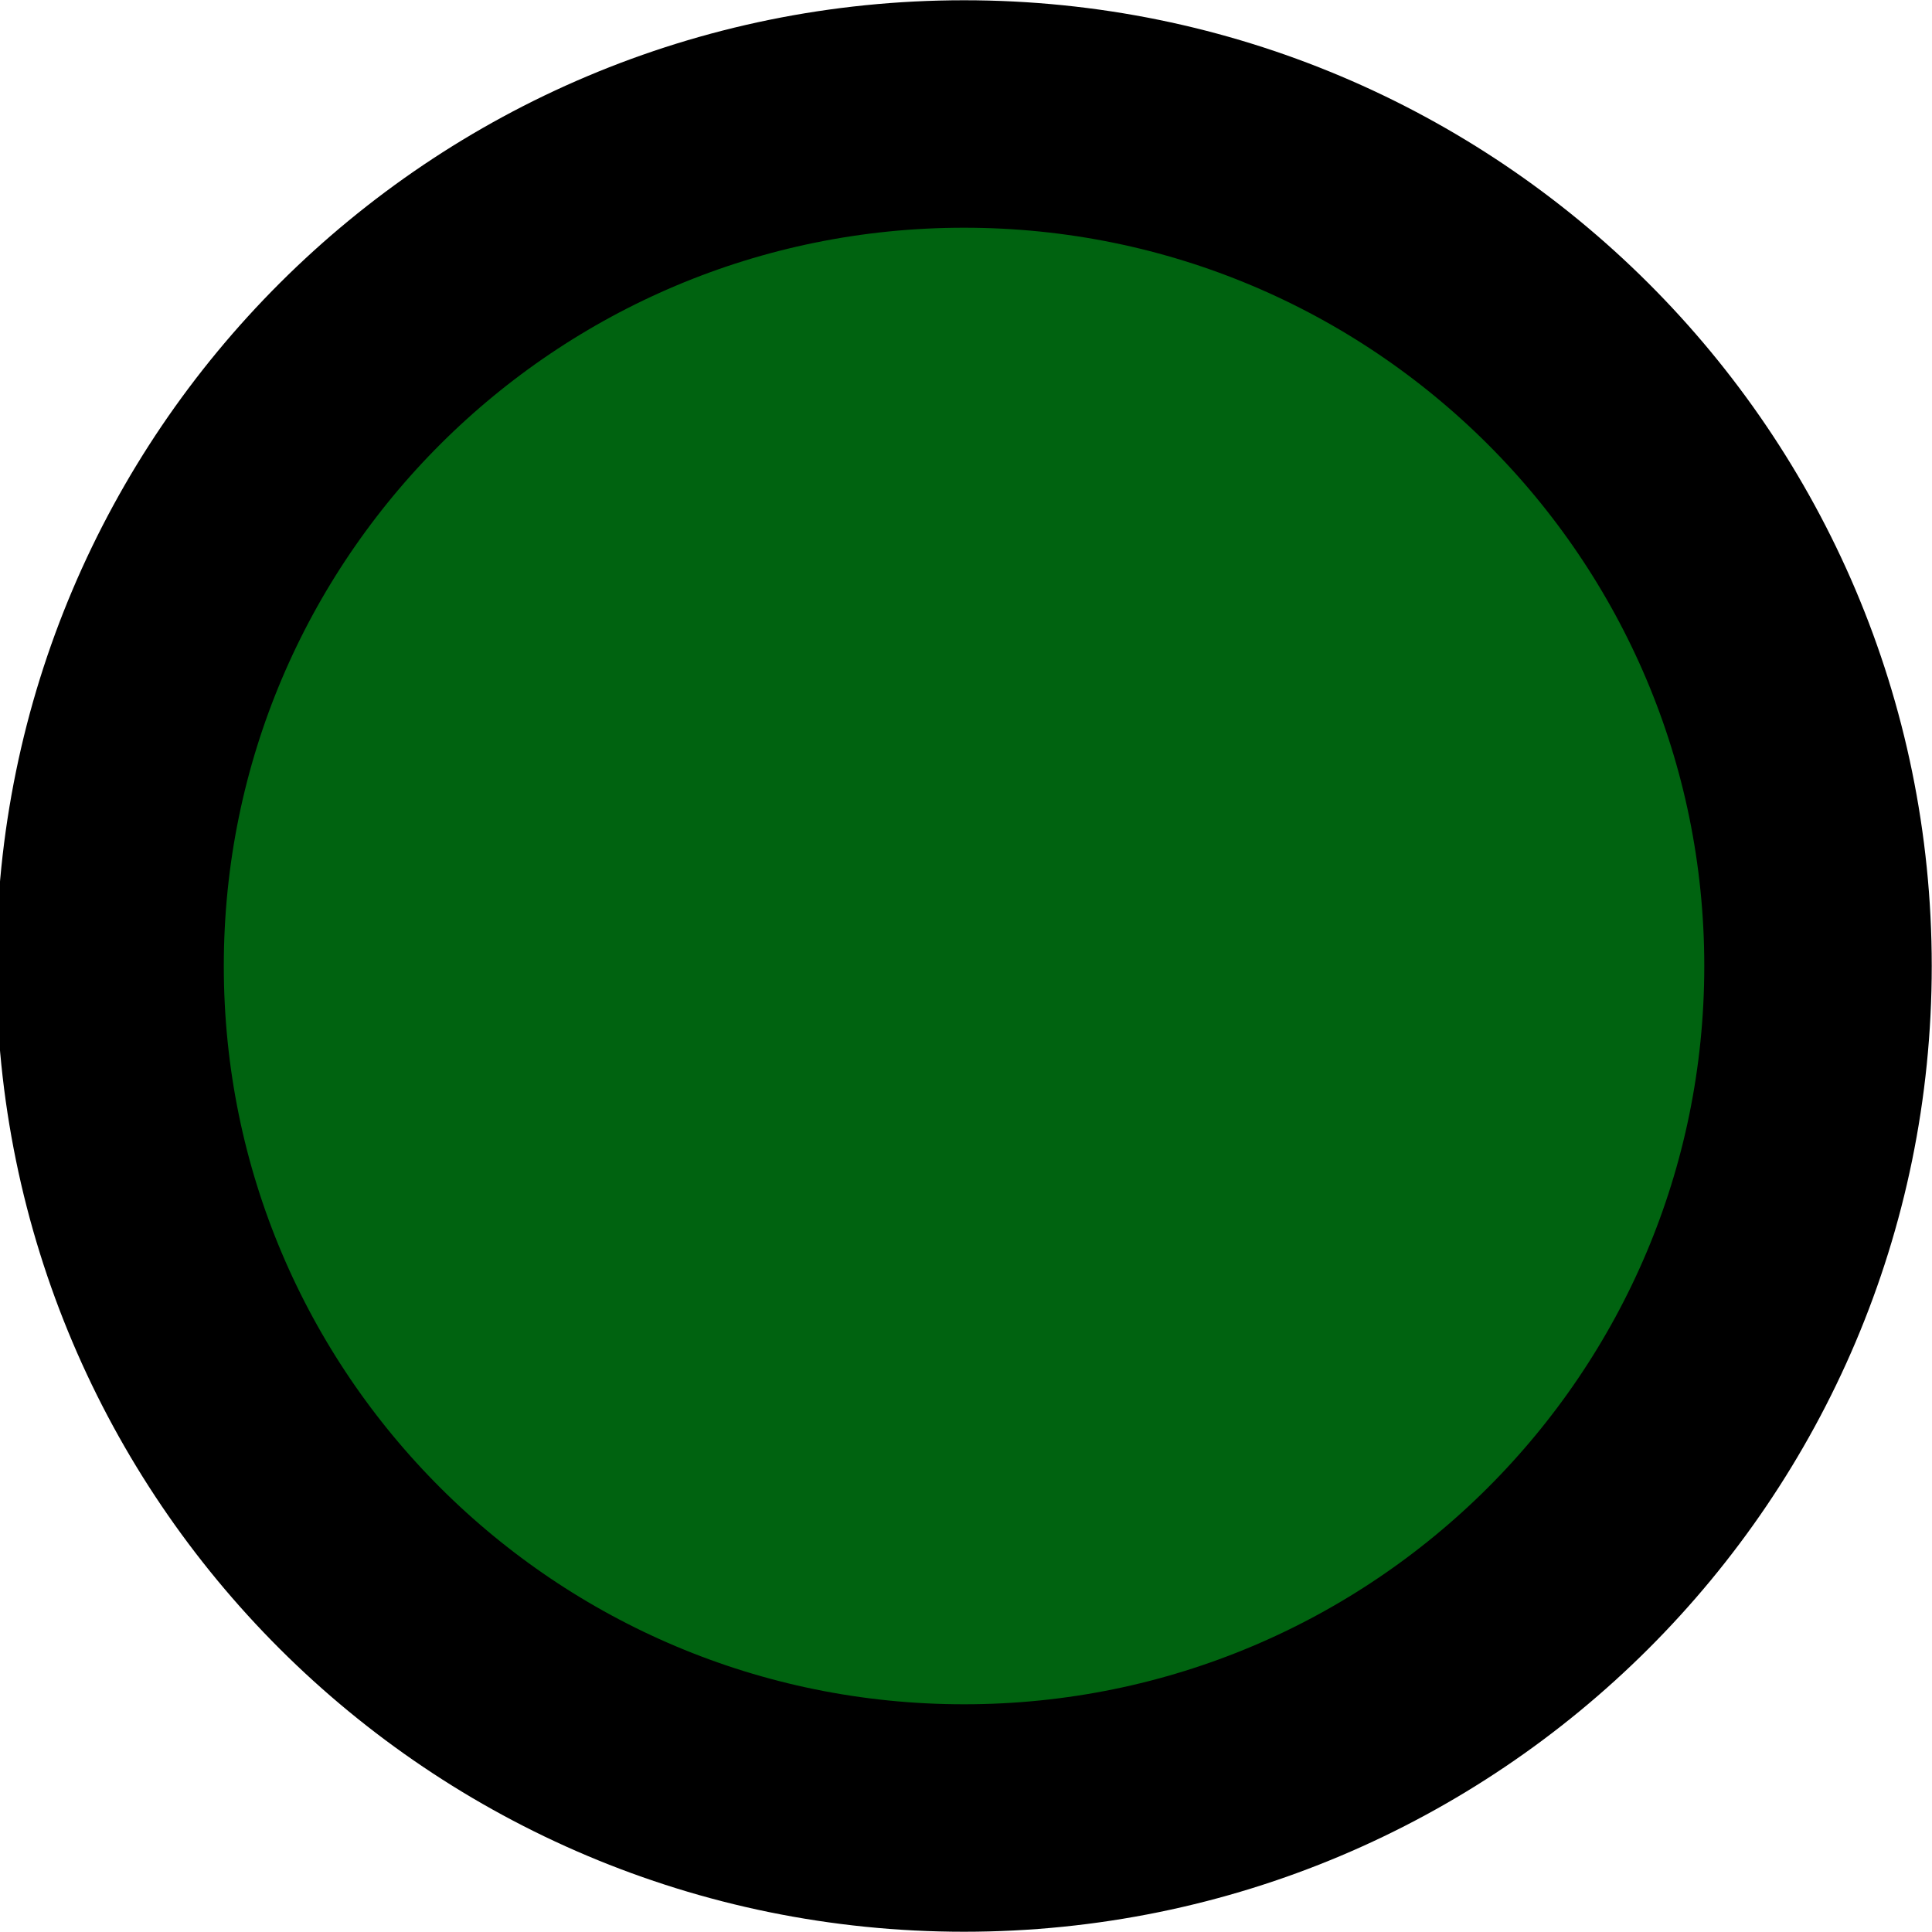
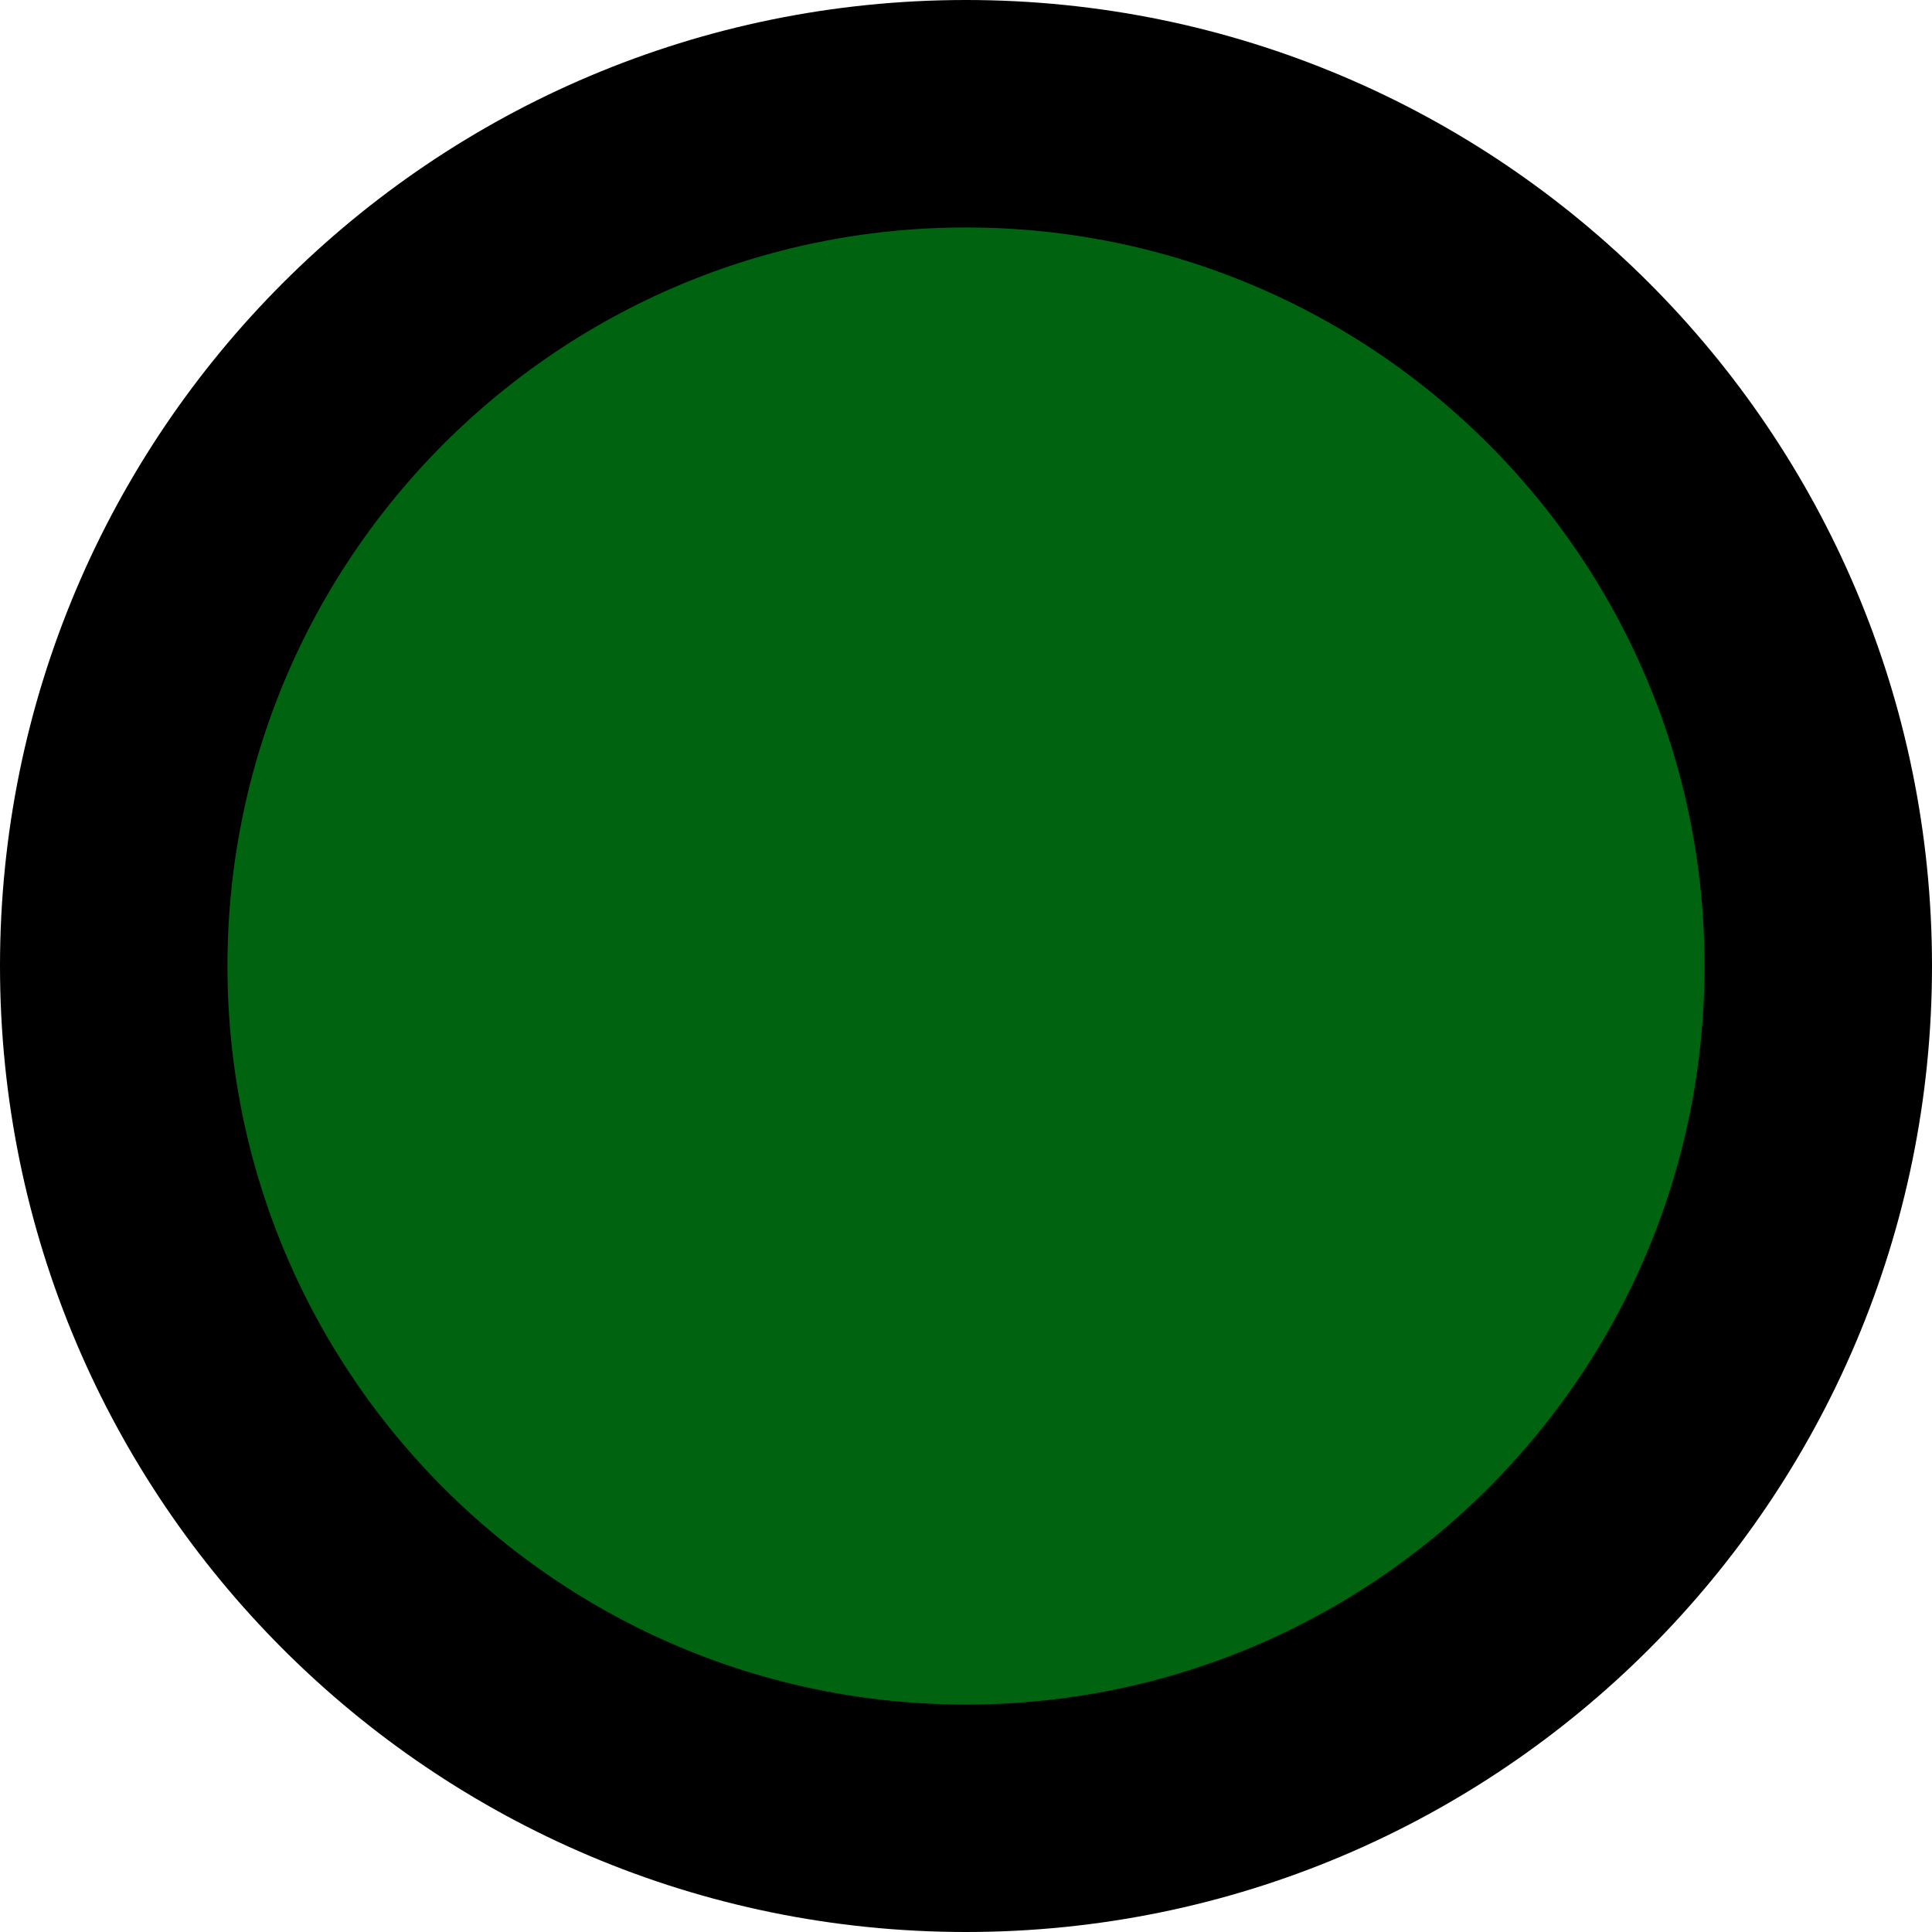
<svg xmlns="http://www.w3.org/2000/svg" width="150" height="150" viewBox="0 0 150 150" version="1.1" id="svg19">
  <defs id="defs23" />
-   <ellipse cx="74.848" cy="75" fill="#e55b13" stroke="#000000" stroke-width="0" id="circle17" style="stroke:#000000;stroke-width:17.66;stroke-dasharray:none;stroke-opacity:1;fill:#006310;fill-opacity:1" rx="66.302" ry="66.15" />
+   <circle cx="75" cy="75" fill="#e55b13" stroke="#000000" stroke-width="0" id="circle17" style="fill:#006310;fill-opacity:1;stroke:#000000;stroke-width:17.66;stroke-dasharray:none;stroke-opacity:1" r="66.17" />
</svg>
